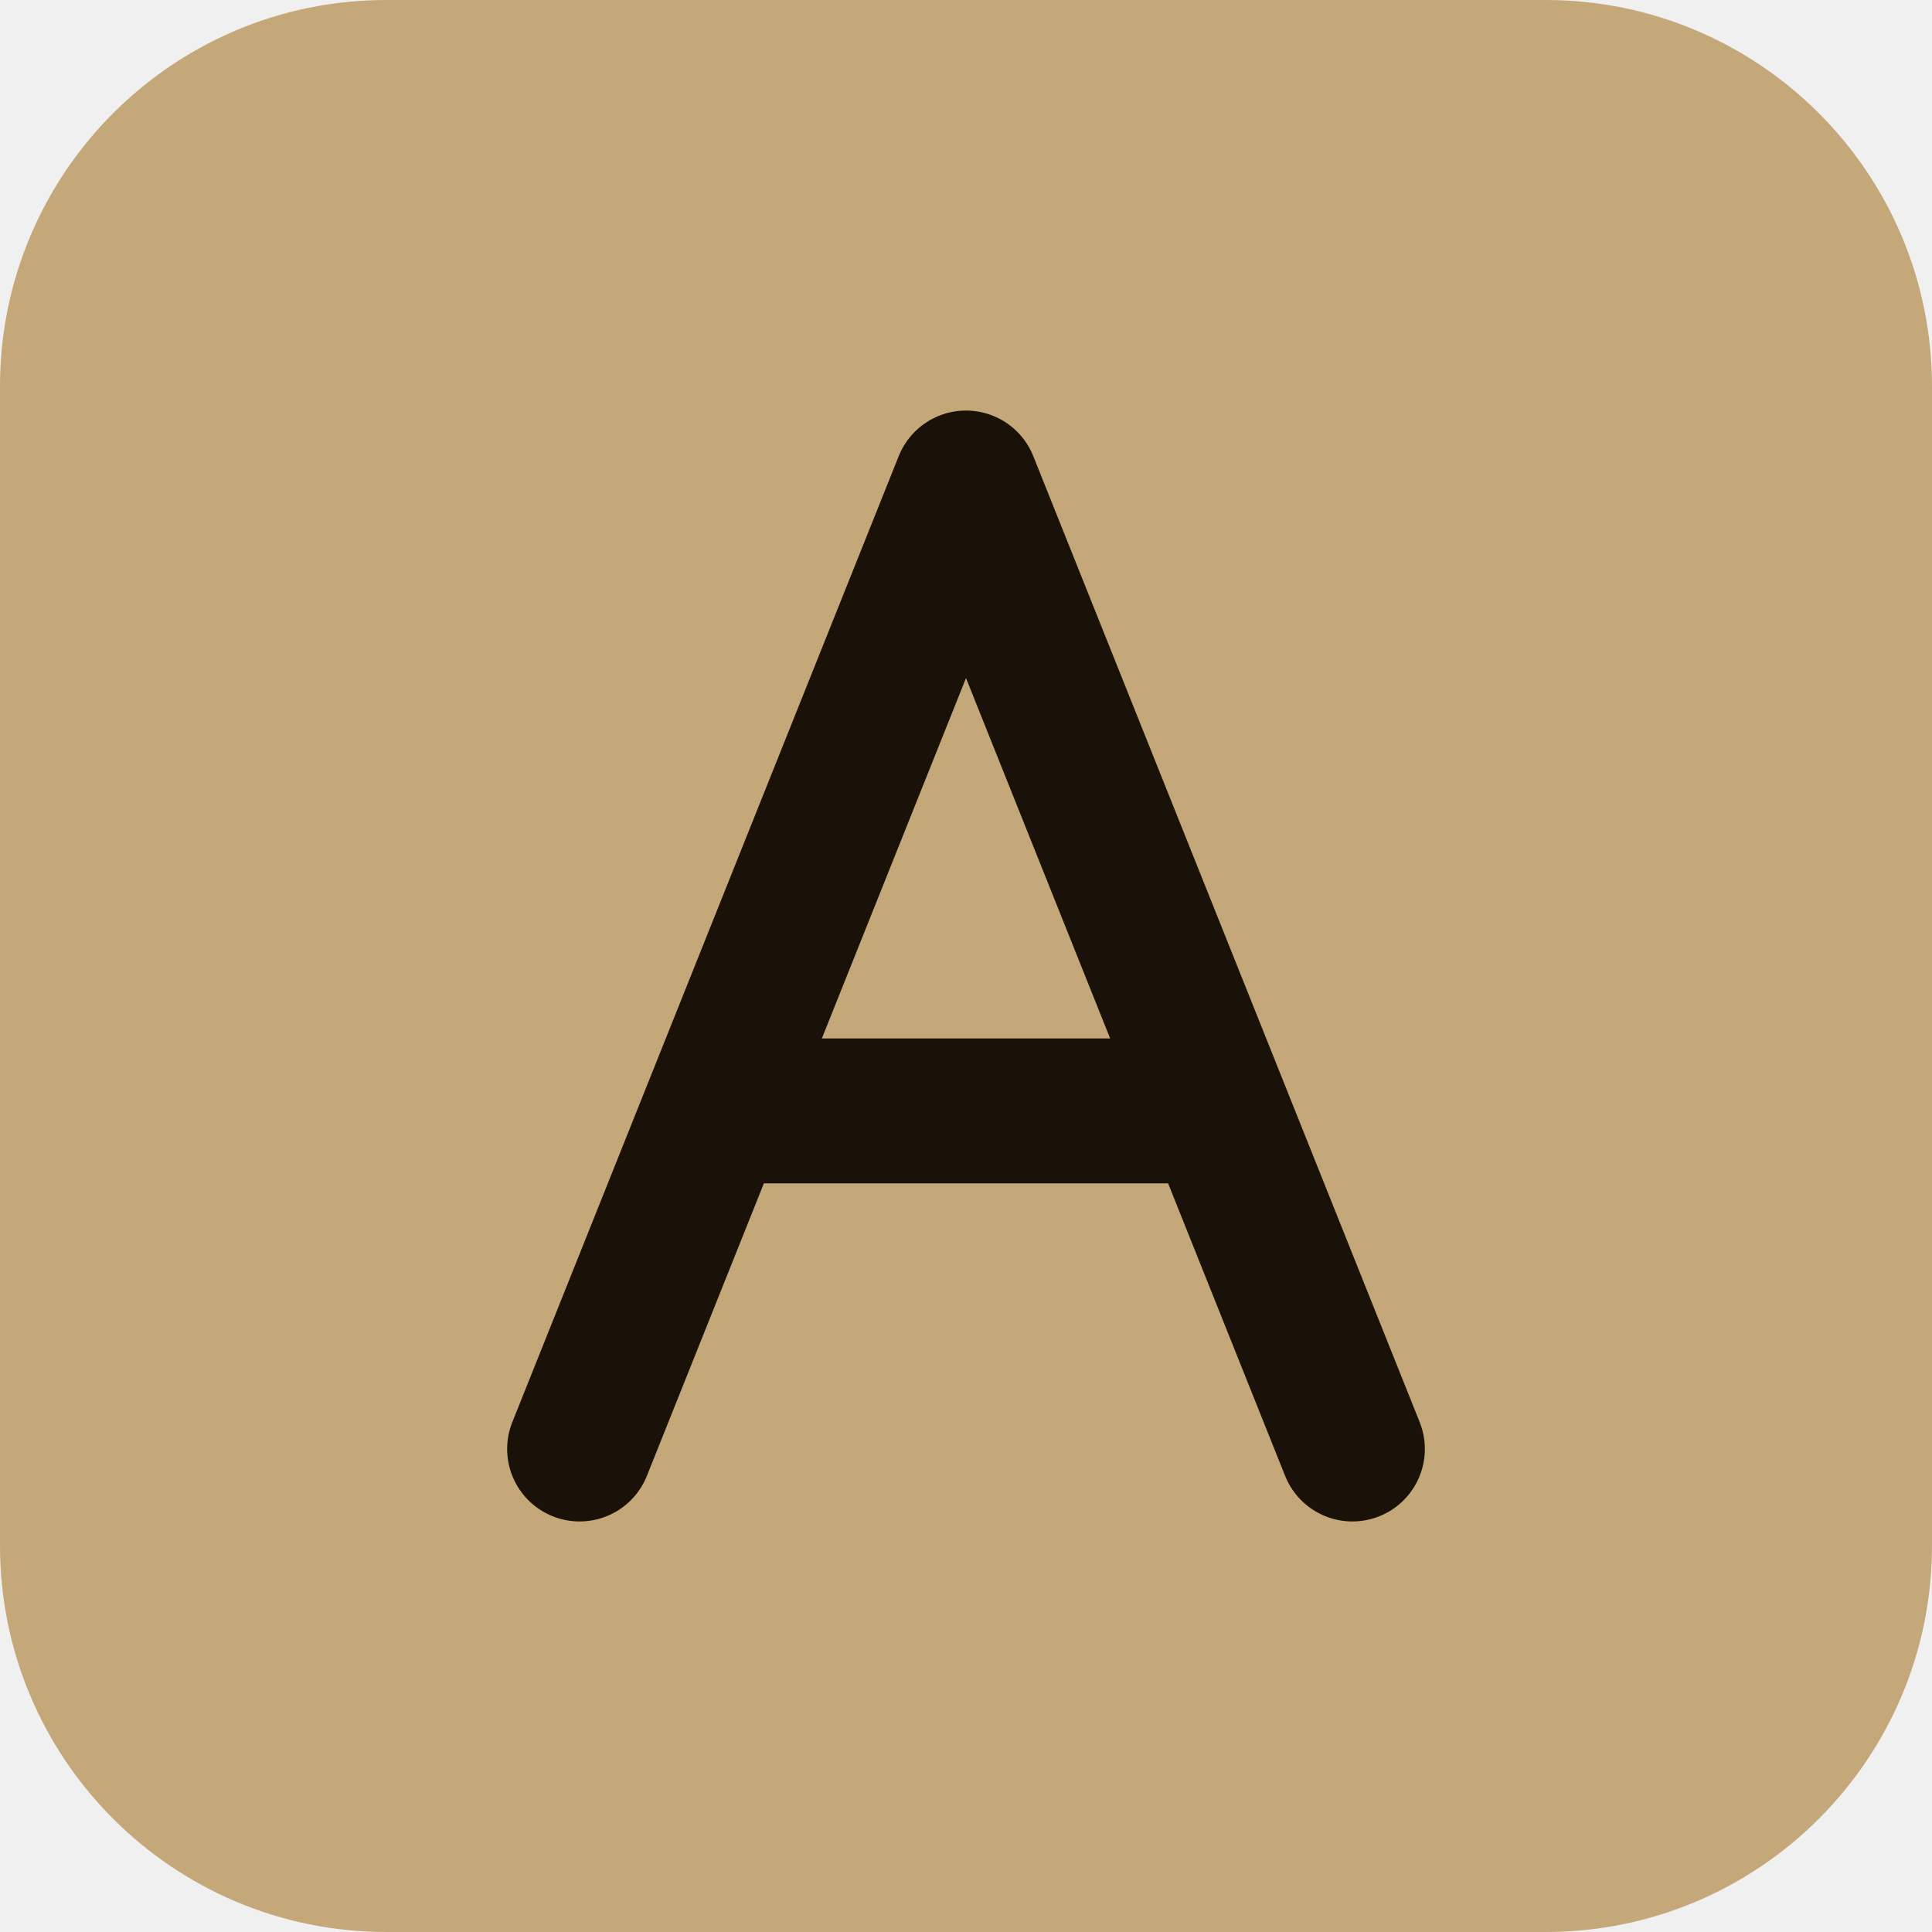
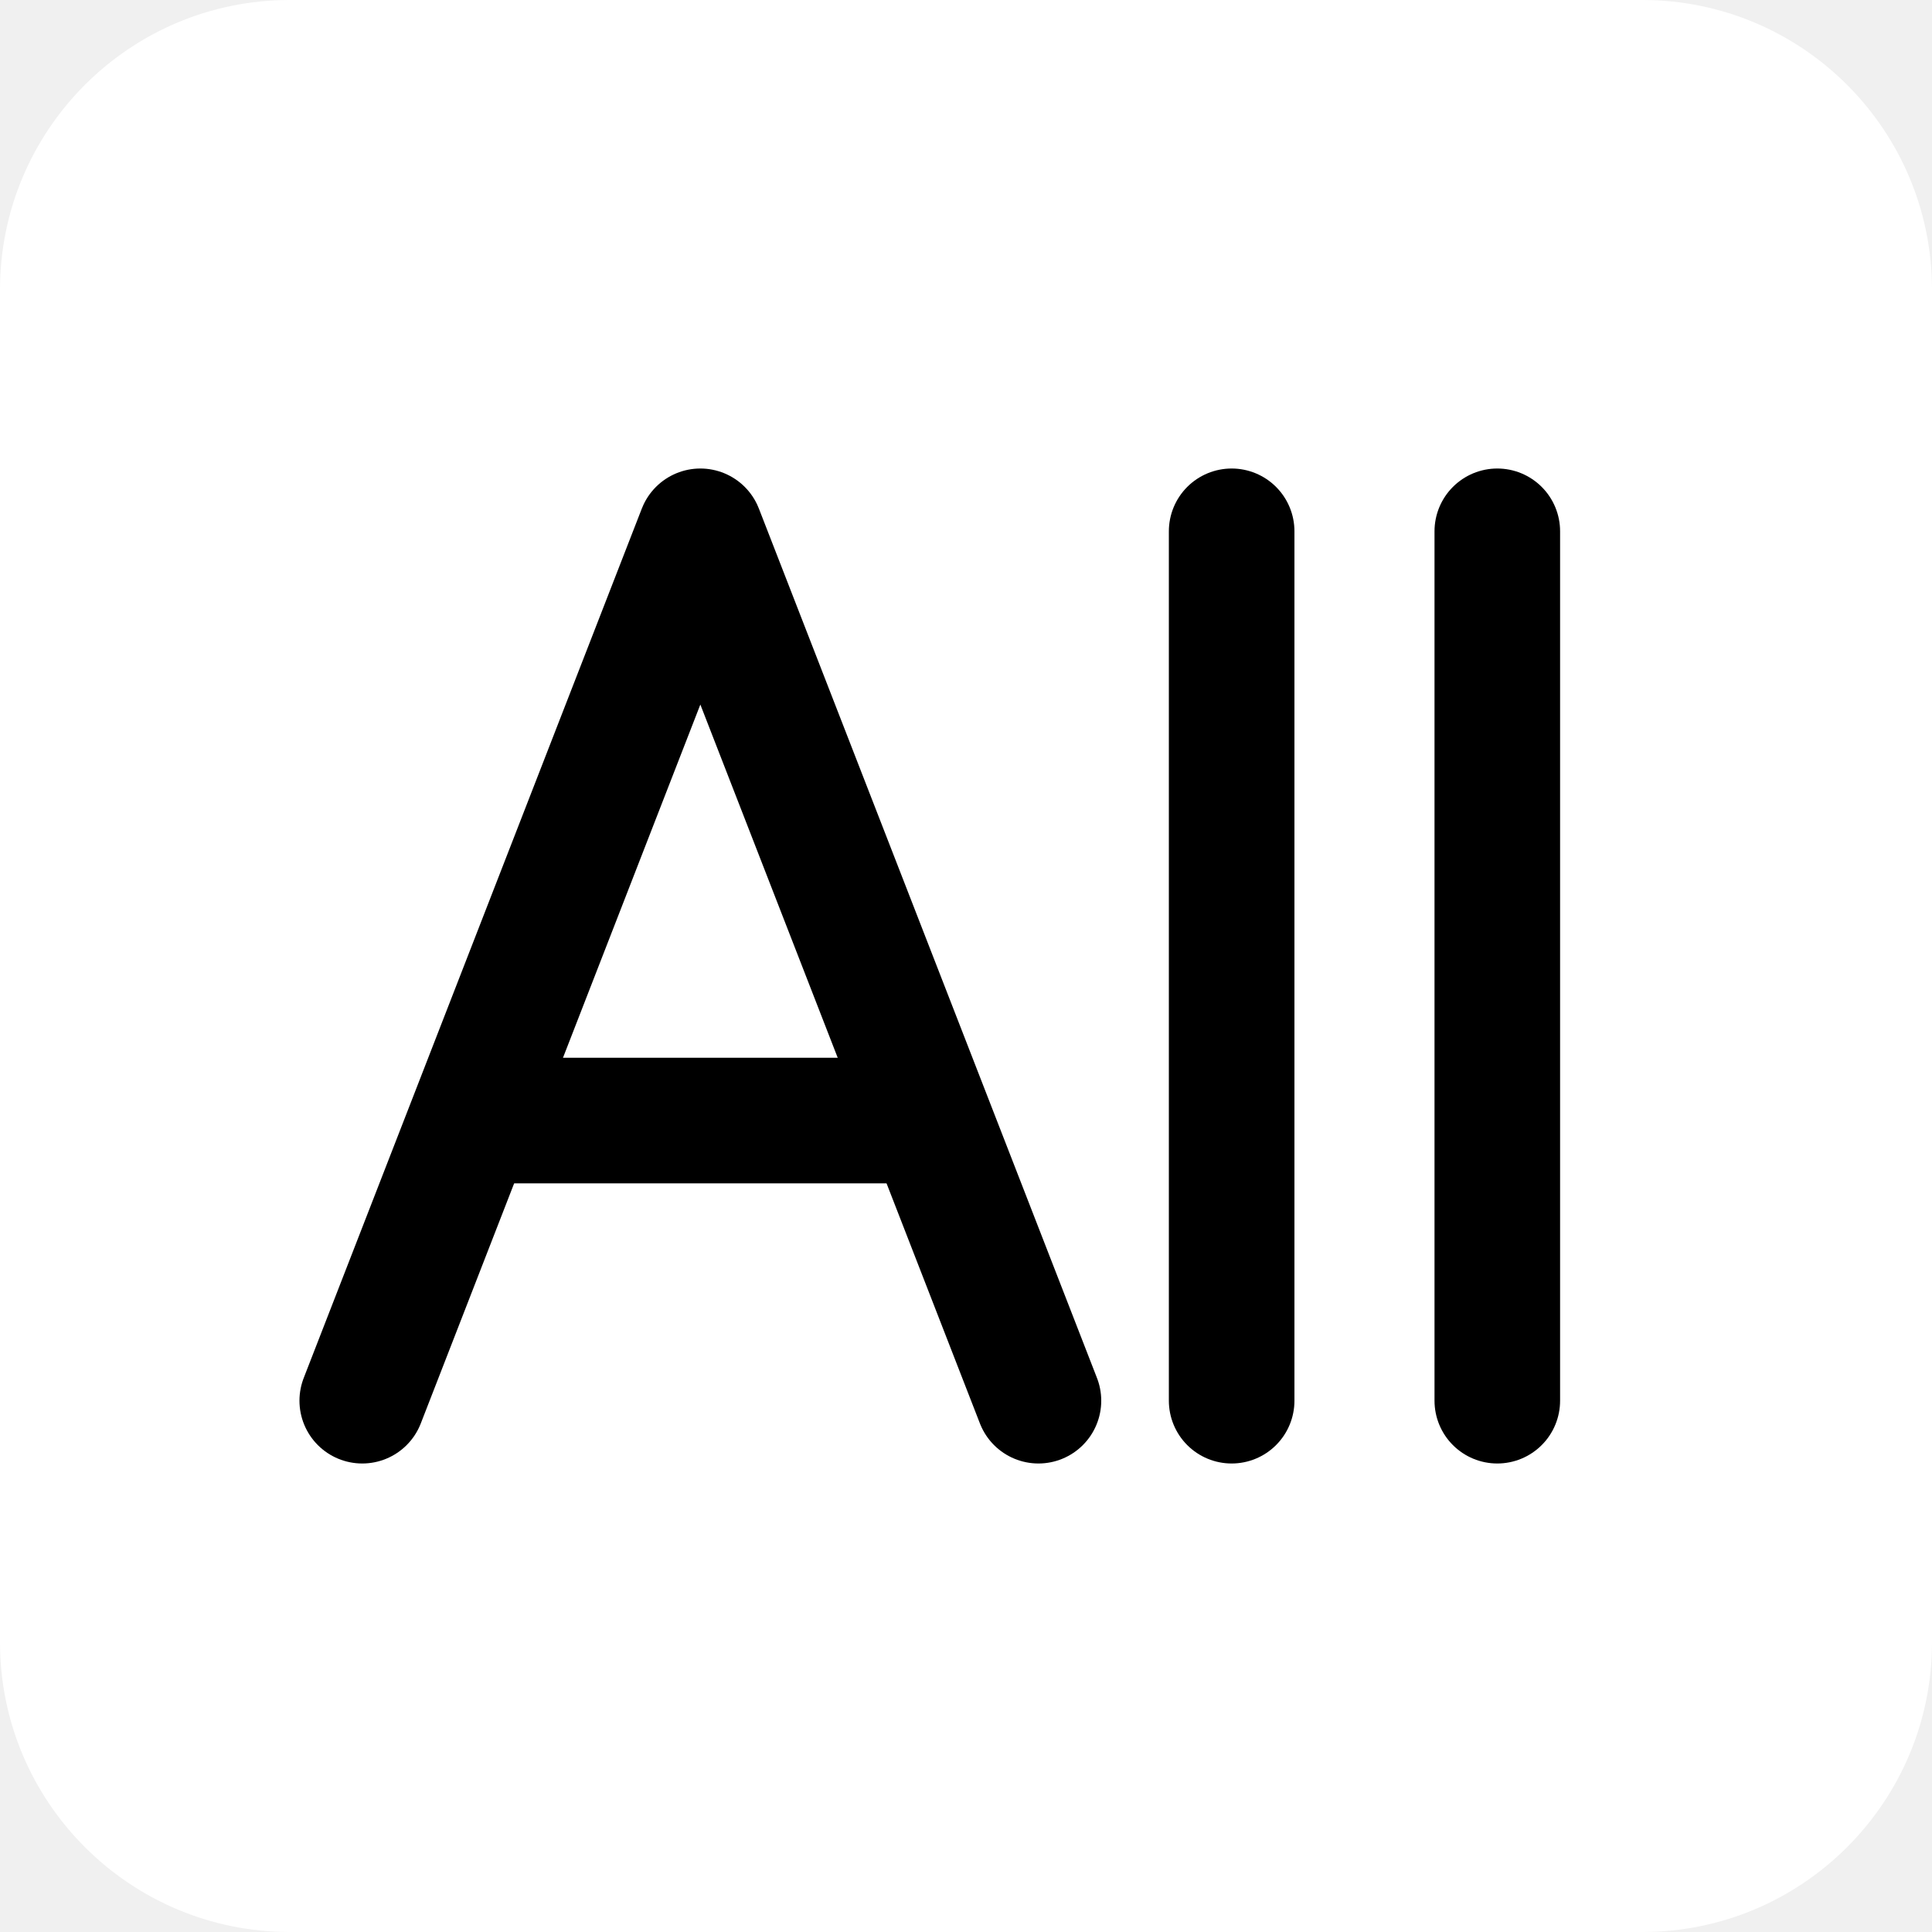
<svg xmlns="http://www.w3.org/2000/svg" viewBox="0 0 40 40">
-   <rect width="40" height="40" rx="8" fill="#C5A87A" />
-   <path d="M12 30 L20 10 L28 30" stroke="#1a1208" stroke-width="3" stroke-linecap="round" stroke-linejoin="round" fill="none" />
-   <path d="M15 23 L25 23" stroke="#1a1208" stroke-width="3" stroke-linecap="round" fill="none" />
+   <rect width="40" height="40" rx="6" fill="#FFFFFF" />
+   <path d="M7.5 29 L14.5 11 L21.5 29" fill="none" stroke="#000000" stroke-width="2.6" stroke-linecap="round" stroke-linejoin="round" />
+   <line x1="10.2" y1="23.2" x2="18.8" y2="23.2" stroke="#000000" stroke-width="2.6" stroke-linecap="round" />
+   <line x1="25.5" y1="11" x2="25.5" y2="29" stroke="#000000" stroke-width="2.6" stroke-linecap="round" />
+   <line x1="31" y1="11" x2="31" y2="29" stroke="#000000" stroke-width="2.6" stroke-linecap="round" />
</svg>
